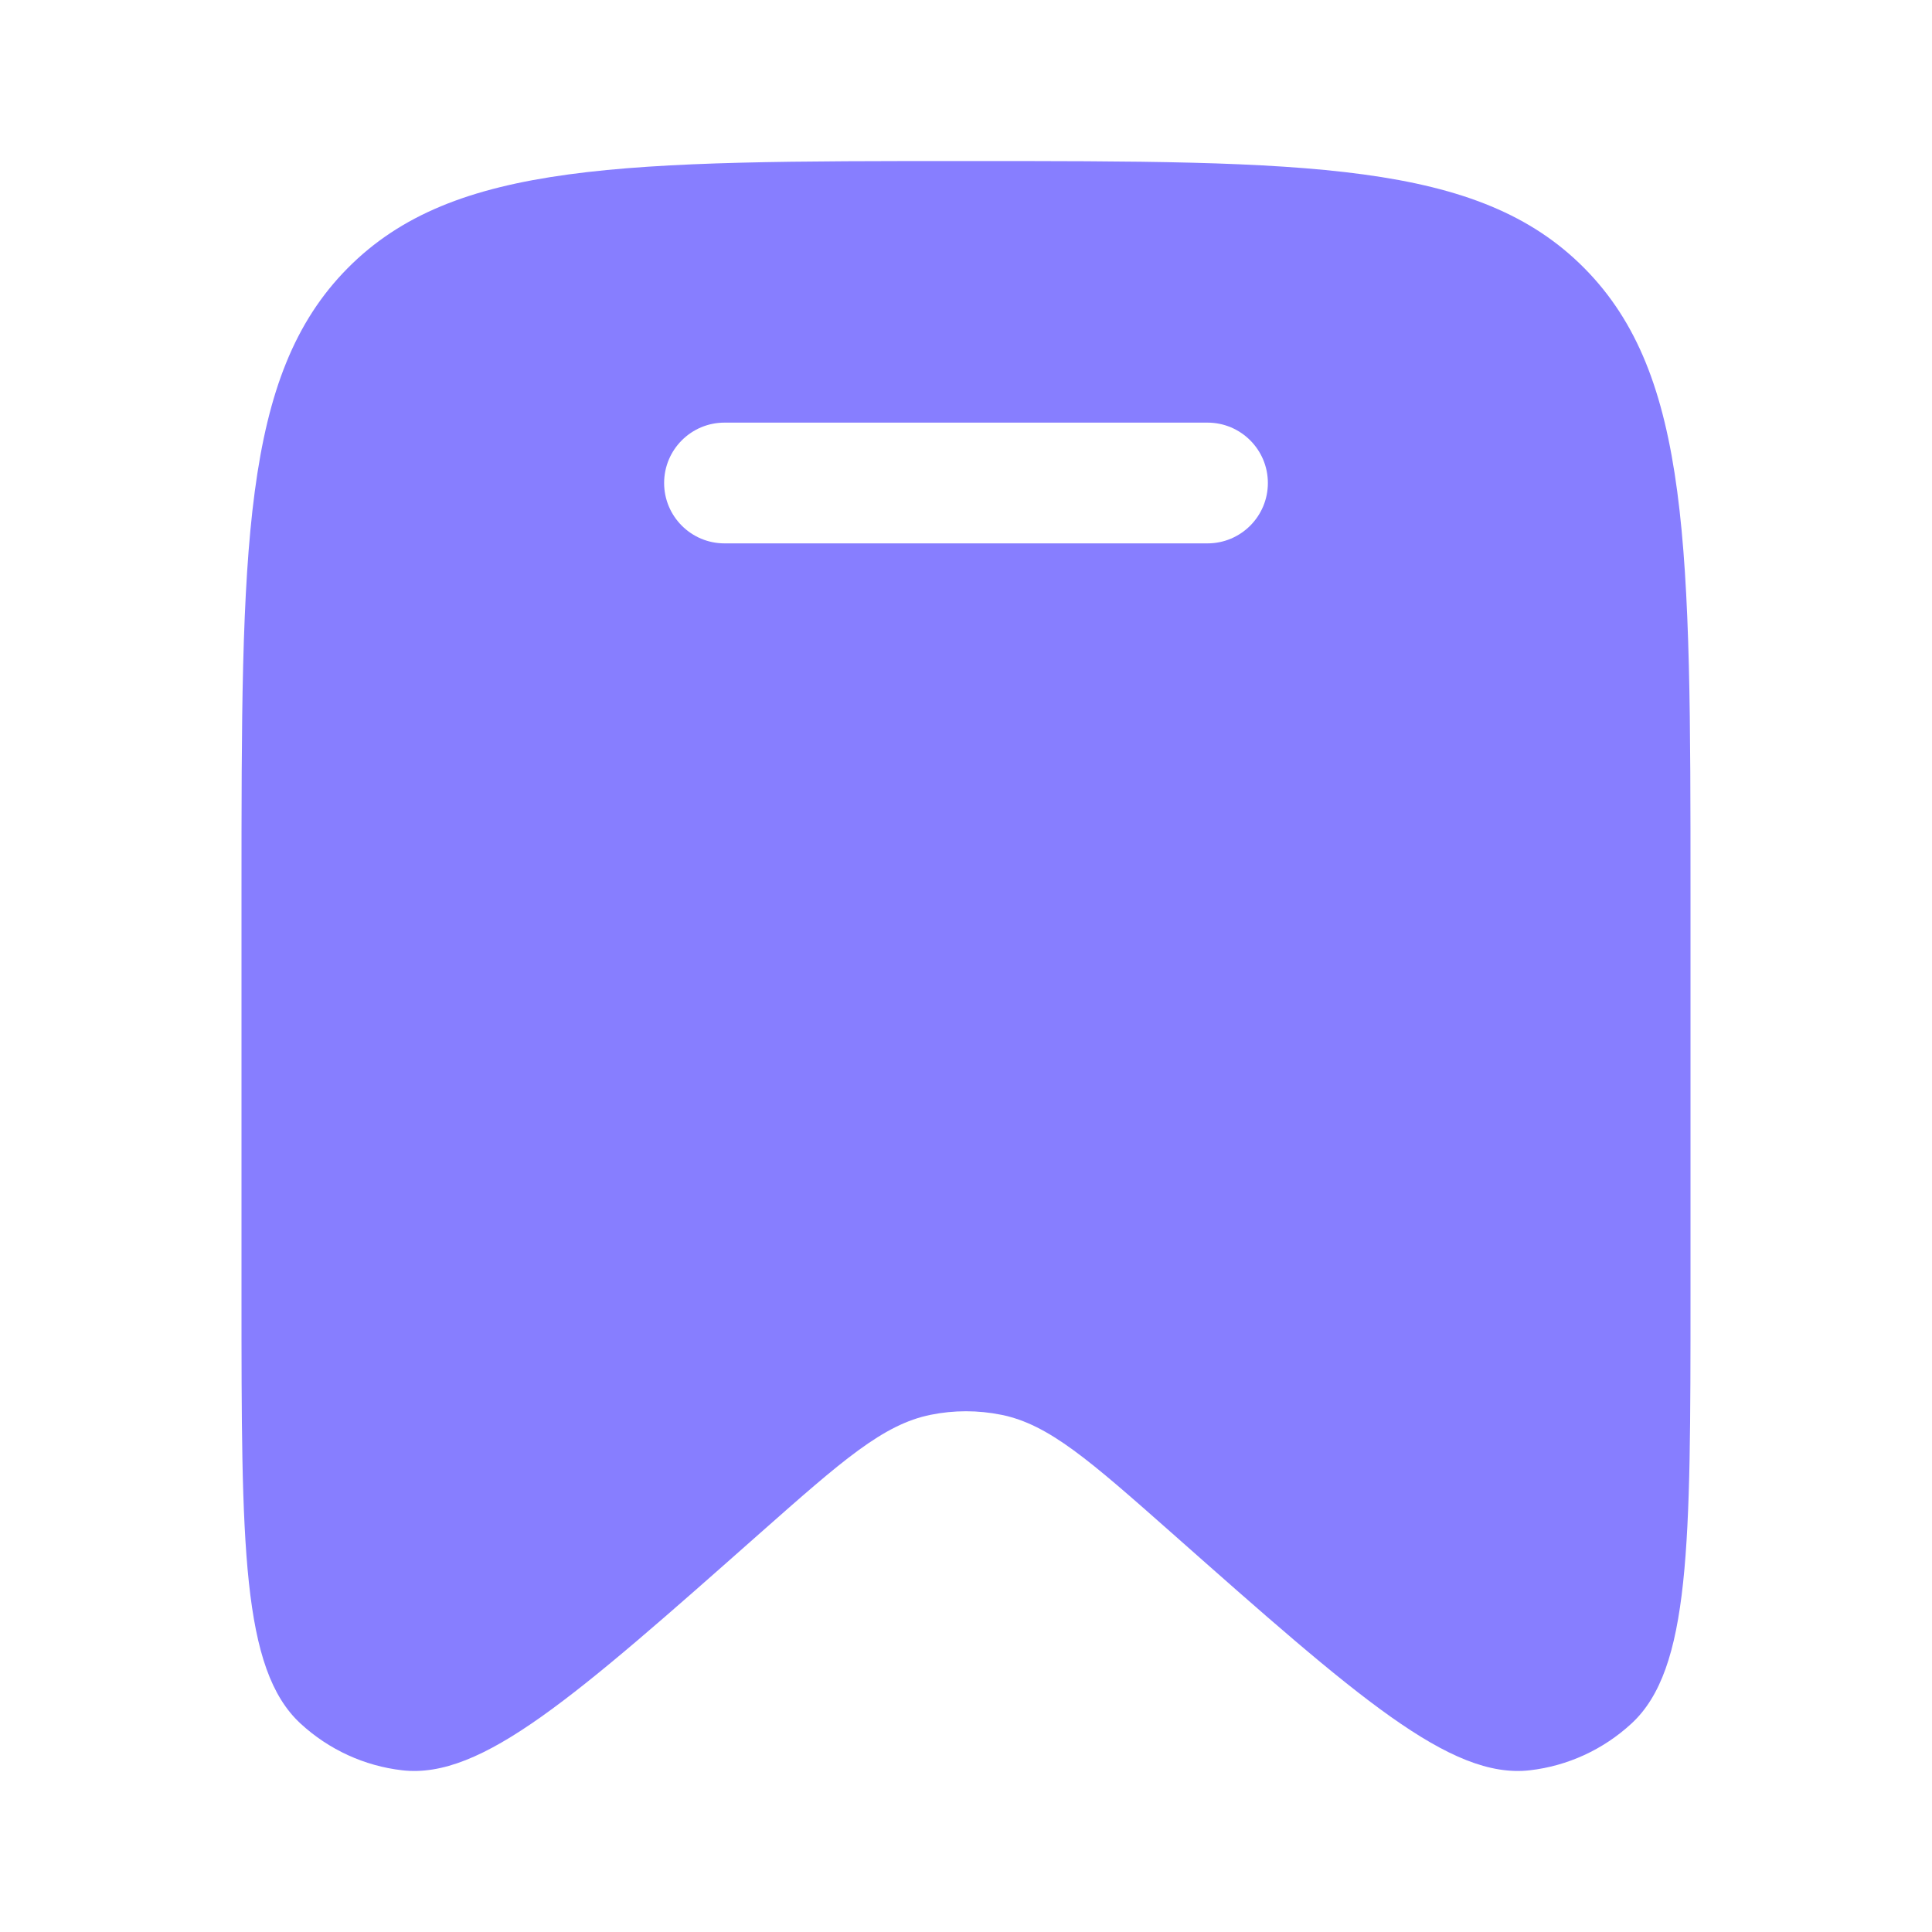
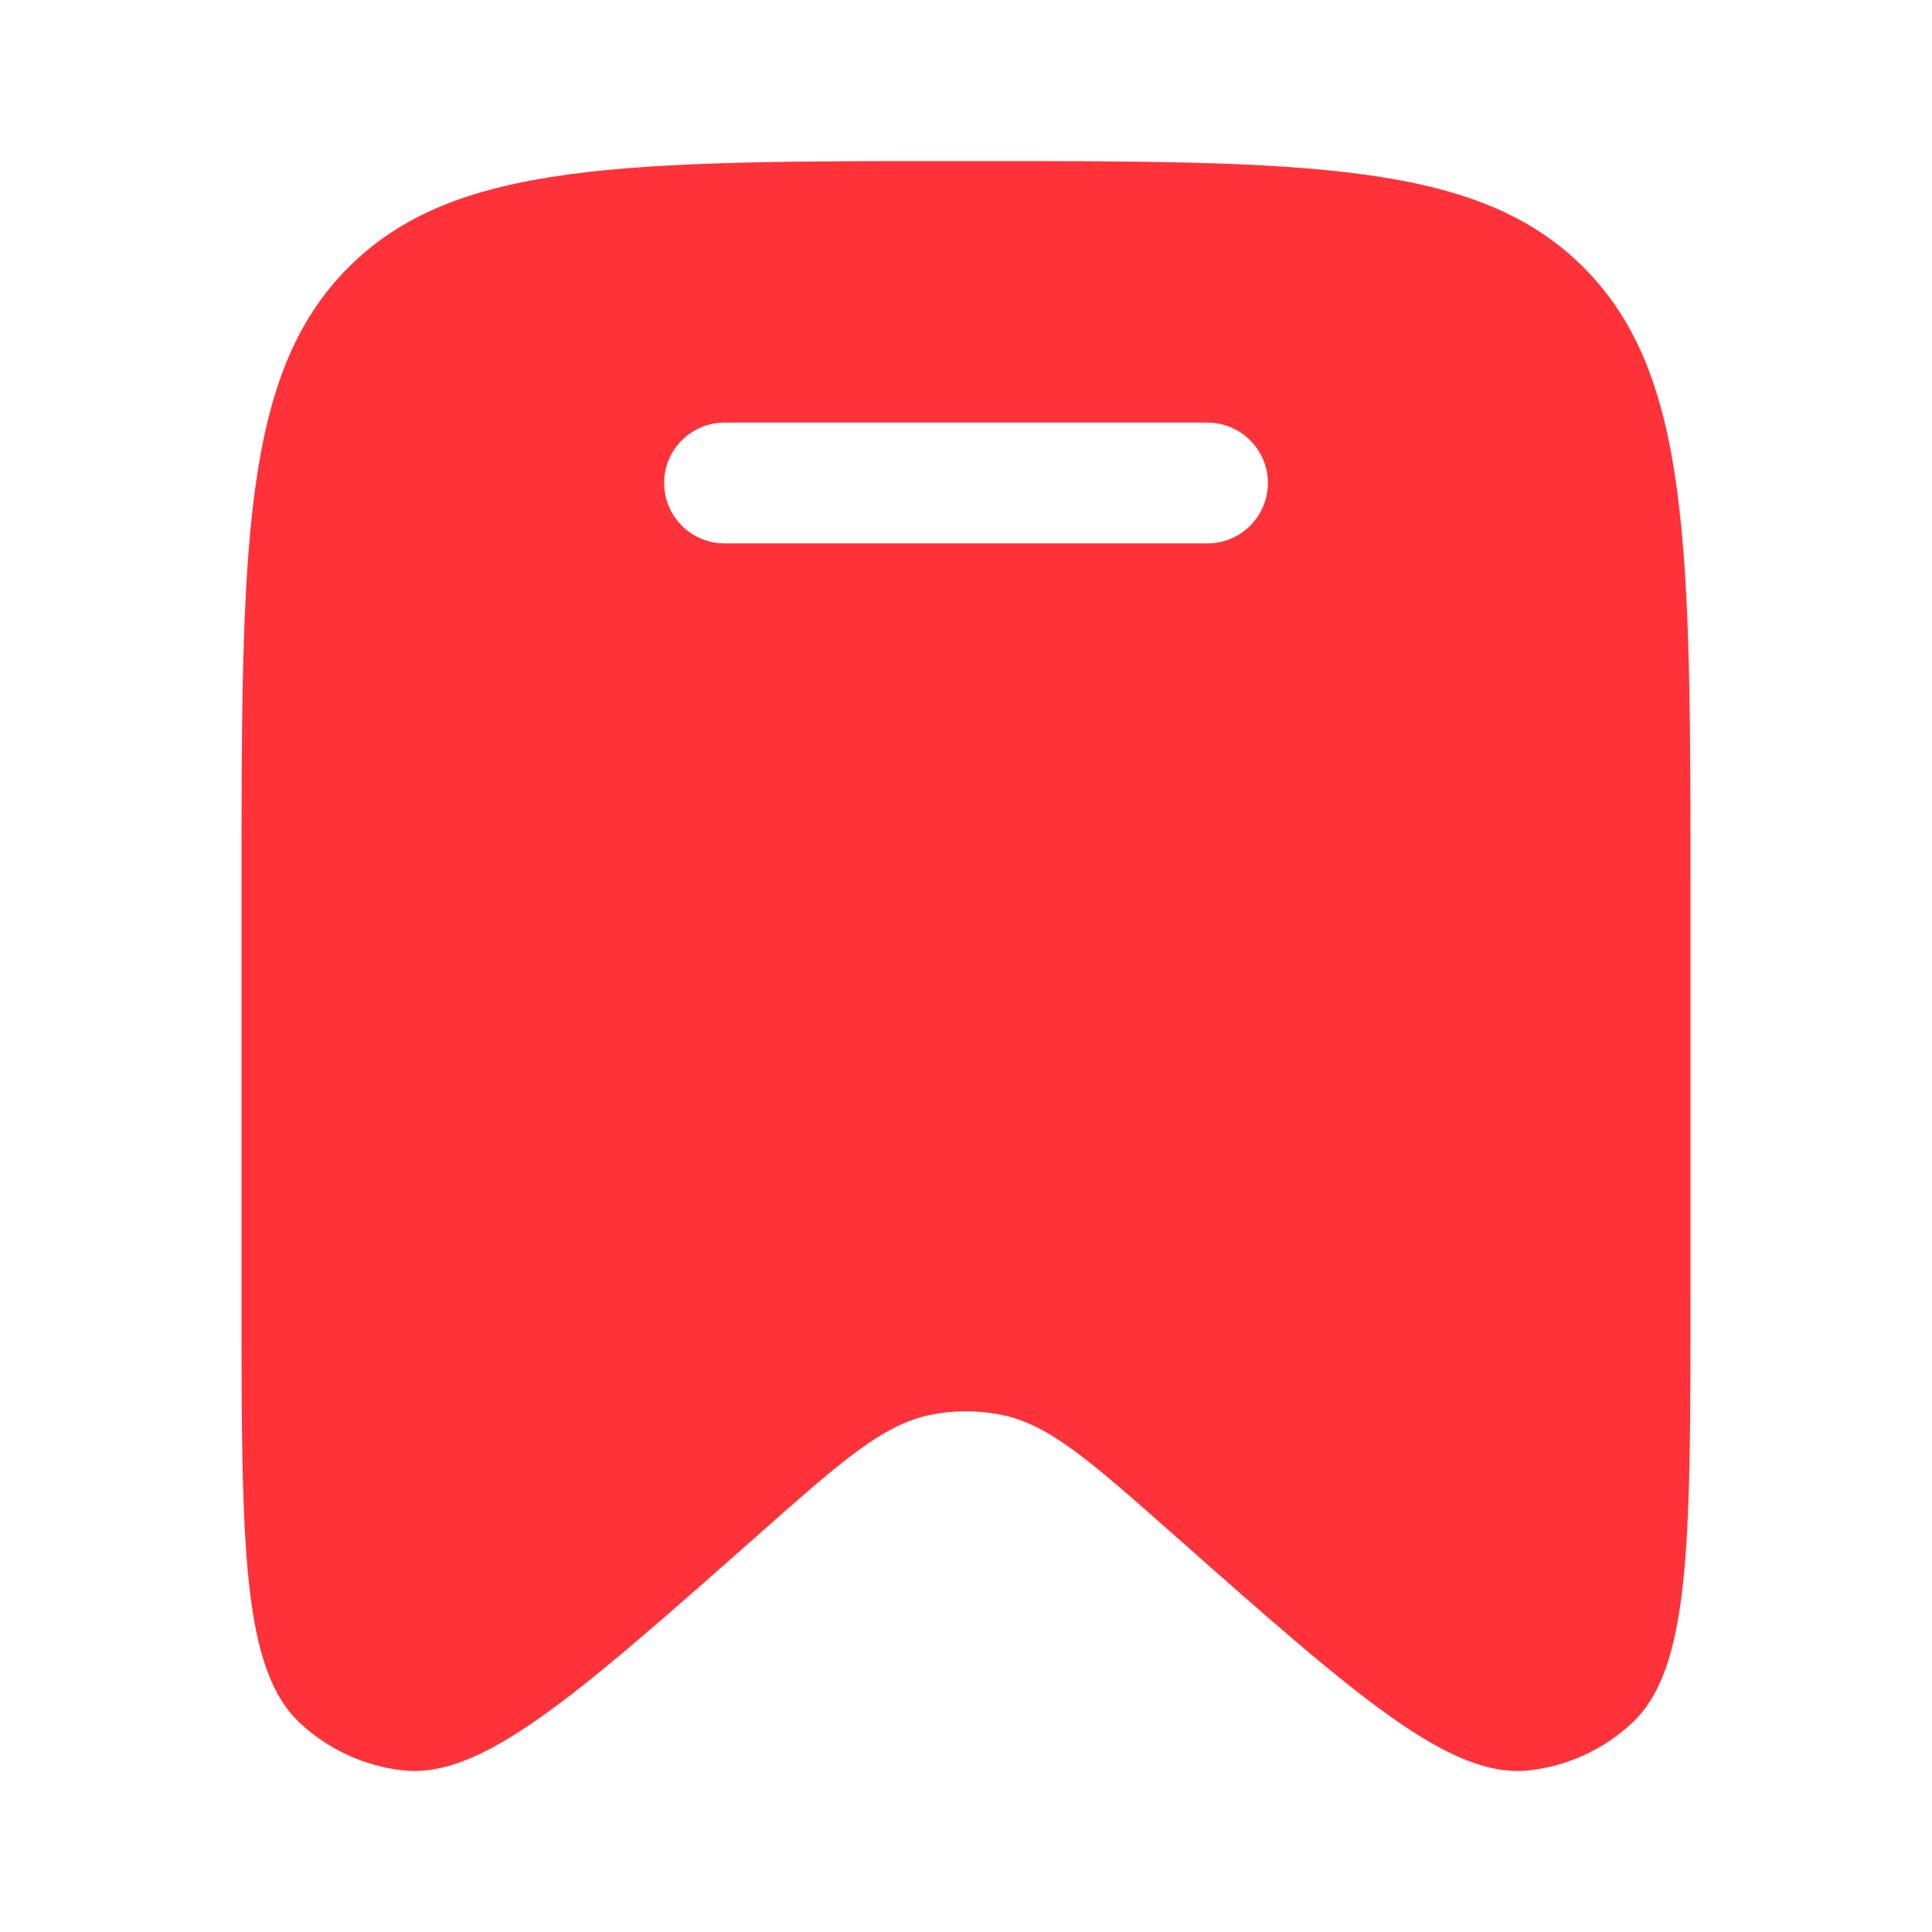
<svg xmlns="http://www.w3.org/2000/svg" width="20" height="20" viewBox="0 0 20 20" fill="none">
-   <path fill-rule="evenodd" clip-rule="evenodd" d="M17.5 9.248V13.409C17.5 15.989 17.5 17.28 16.888 17.843C16.596 18.112 16.228 18.281 15.836 18.326C15.013 18.42 14.053 17.571 12.132 15.871C11.282 15.12 10.858 14.745 10.366 14.646C10.124 14.597 9.875 14.597 9.634 14.646C9.142 14.745 8.718 15.12 7.868 15.871C5.947 17.571 4.987 18.42 4.164 18.326C3.772 18.281 3.404 18.112 3.112 17.843C2.5 17.28 2.5 15.989 2.5 13.409V9.248C2.5 5.674 2.5 3.887 3.598 2.777C4.697 1.667 6.464 1.667 10 1.667C13.536 1.667 15.303 1.667 16.402 2.777C17.5 3.887 17.5 5.674 17.5 9.248ZM6.875 5C6.875 4.655 7.155 4.375 7.5 4.375H12.5C12.845 4.375 13.125 4.655 13.125 5C13.125 5.345 12.845 5.625 12.5 5.625H7.5C7.155 5.625 6.875 5.345 6.875 5Z" fill="#877EFF" />
+   <path fill-rule="evenodd" clip-rule="evenodd" d="M17.5 9.248V13.409C17.5 15.989 17.5 17.28 16.888 17.843C16.596 18.112 16.228 18.281 15.836 18.326C15.013 18.42 14.053 17.571 12.132 15.871C11.282 15.12 10.858 14.745 10.366 14.646C10.124 14.597 9.875 14.597 9.634 14.646C9.142 14.745 8.718 15.12 7.868 15.871C5.947 17.571 4.987 18.42 4.164 18.326C3.772 18.281 3.404 18.112 3.112 17.843C2.5 17.28 2.5 15.989 2.5 13.409V9.248C2.5 5.674 2.5 3.887 3.598 2.777C4.697 1.667 6.464 1.667 10 1.667C13.536 1.667 15.303 1.667 16.402 2.777C17.5 3.887 17.5 5.674 17.5 9.248ZM6.875 5C6.875 4.655 7.155 4.375 7.5 4.375H12.5C12.845 4.375 13.125 4.655 13.125 5C13.125 5.345 12.845 5.625 12.5 5.625H7.5C7.155 5.625 6.875 5.345 6.875 5Z" fill="#FF3239" />
</svg>
